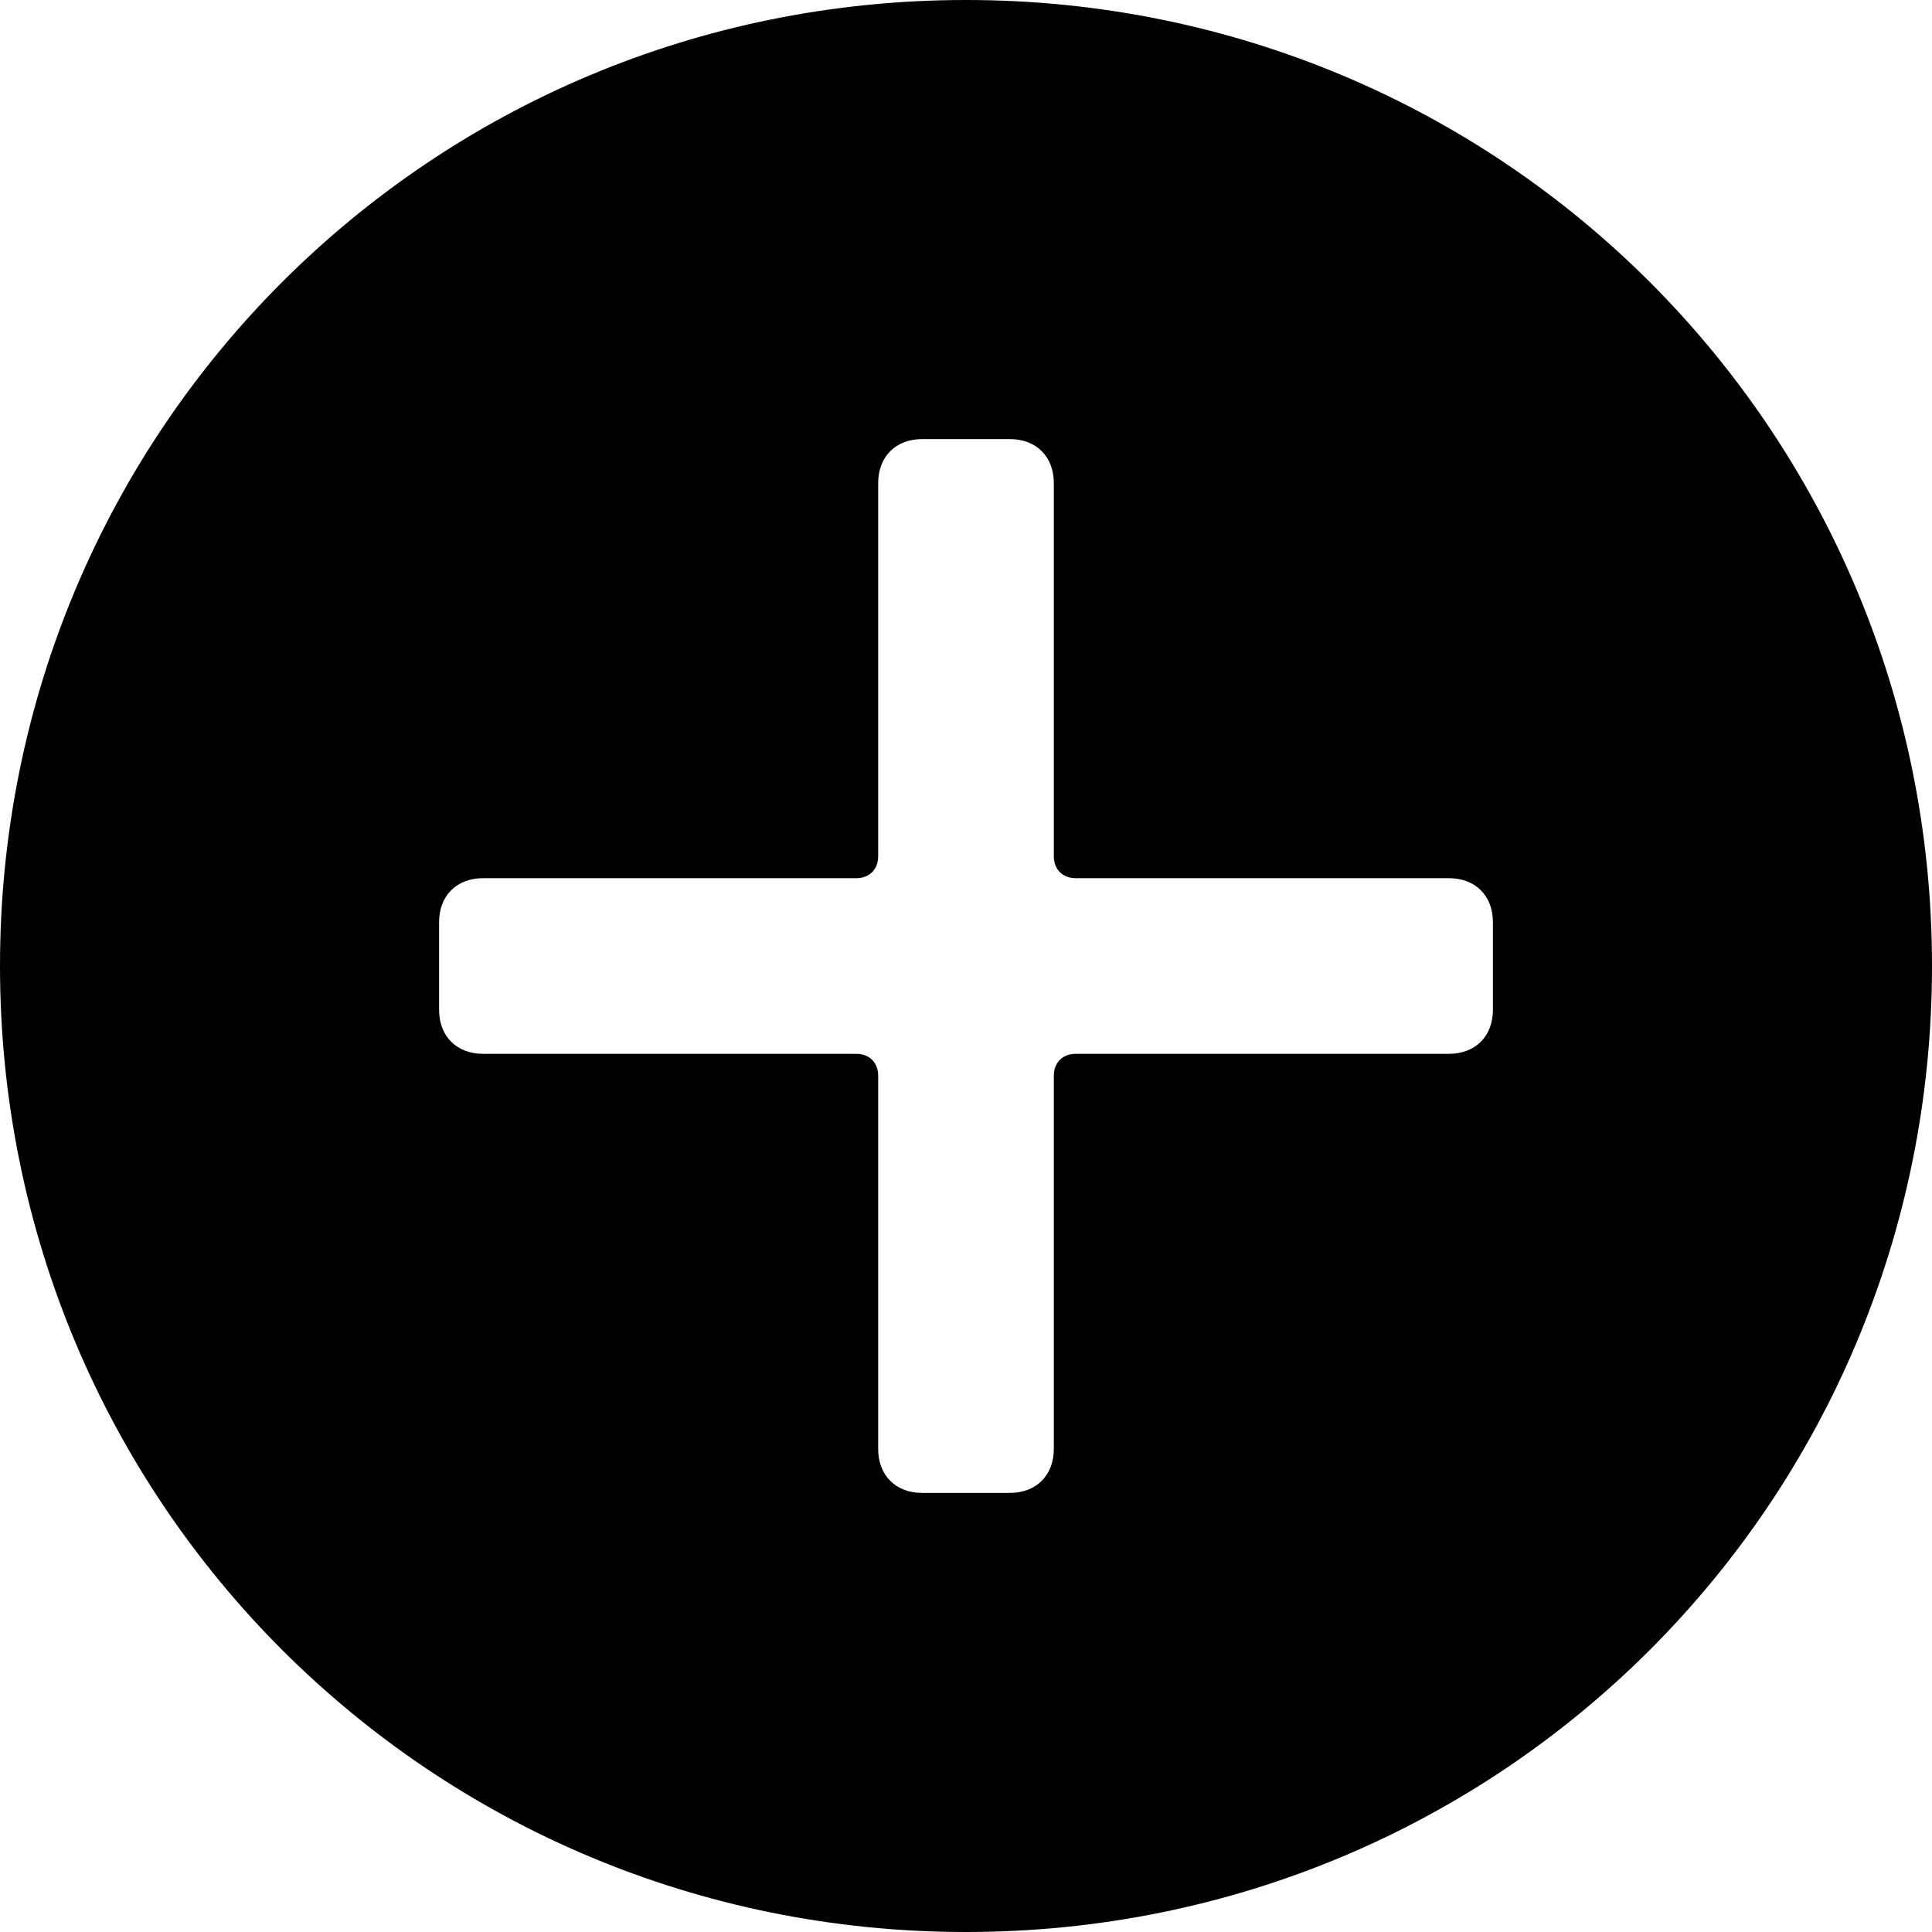
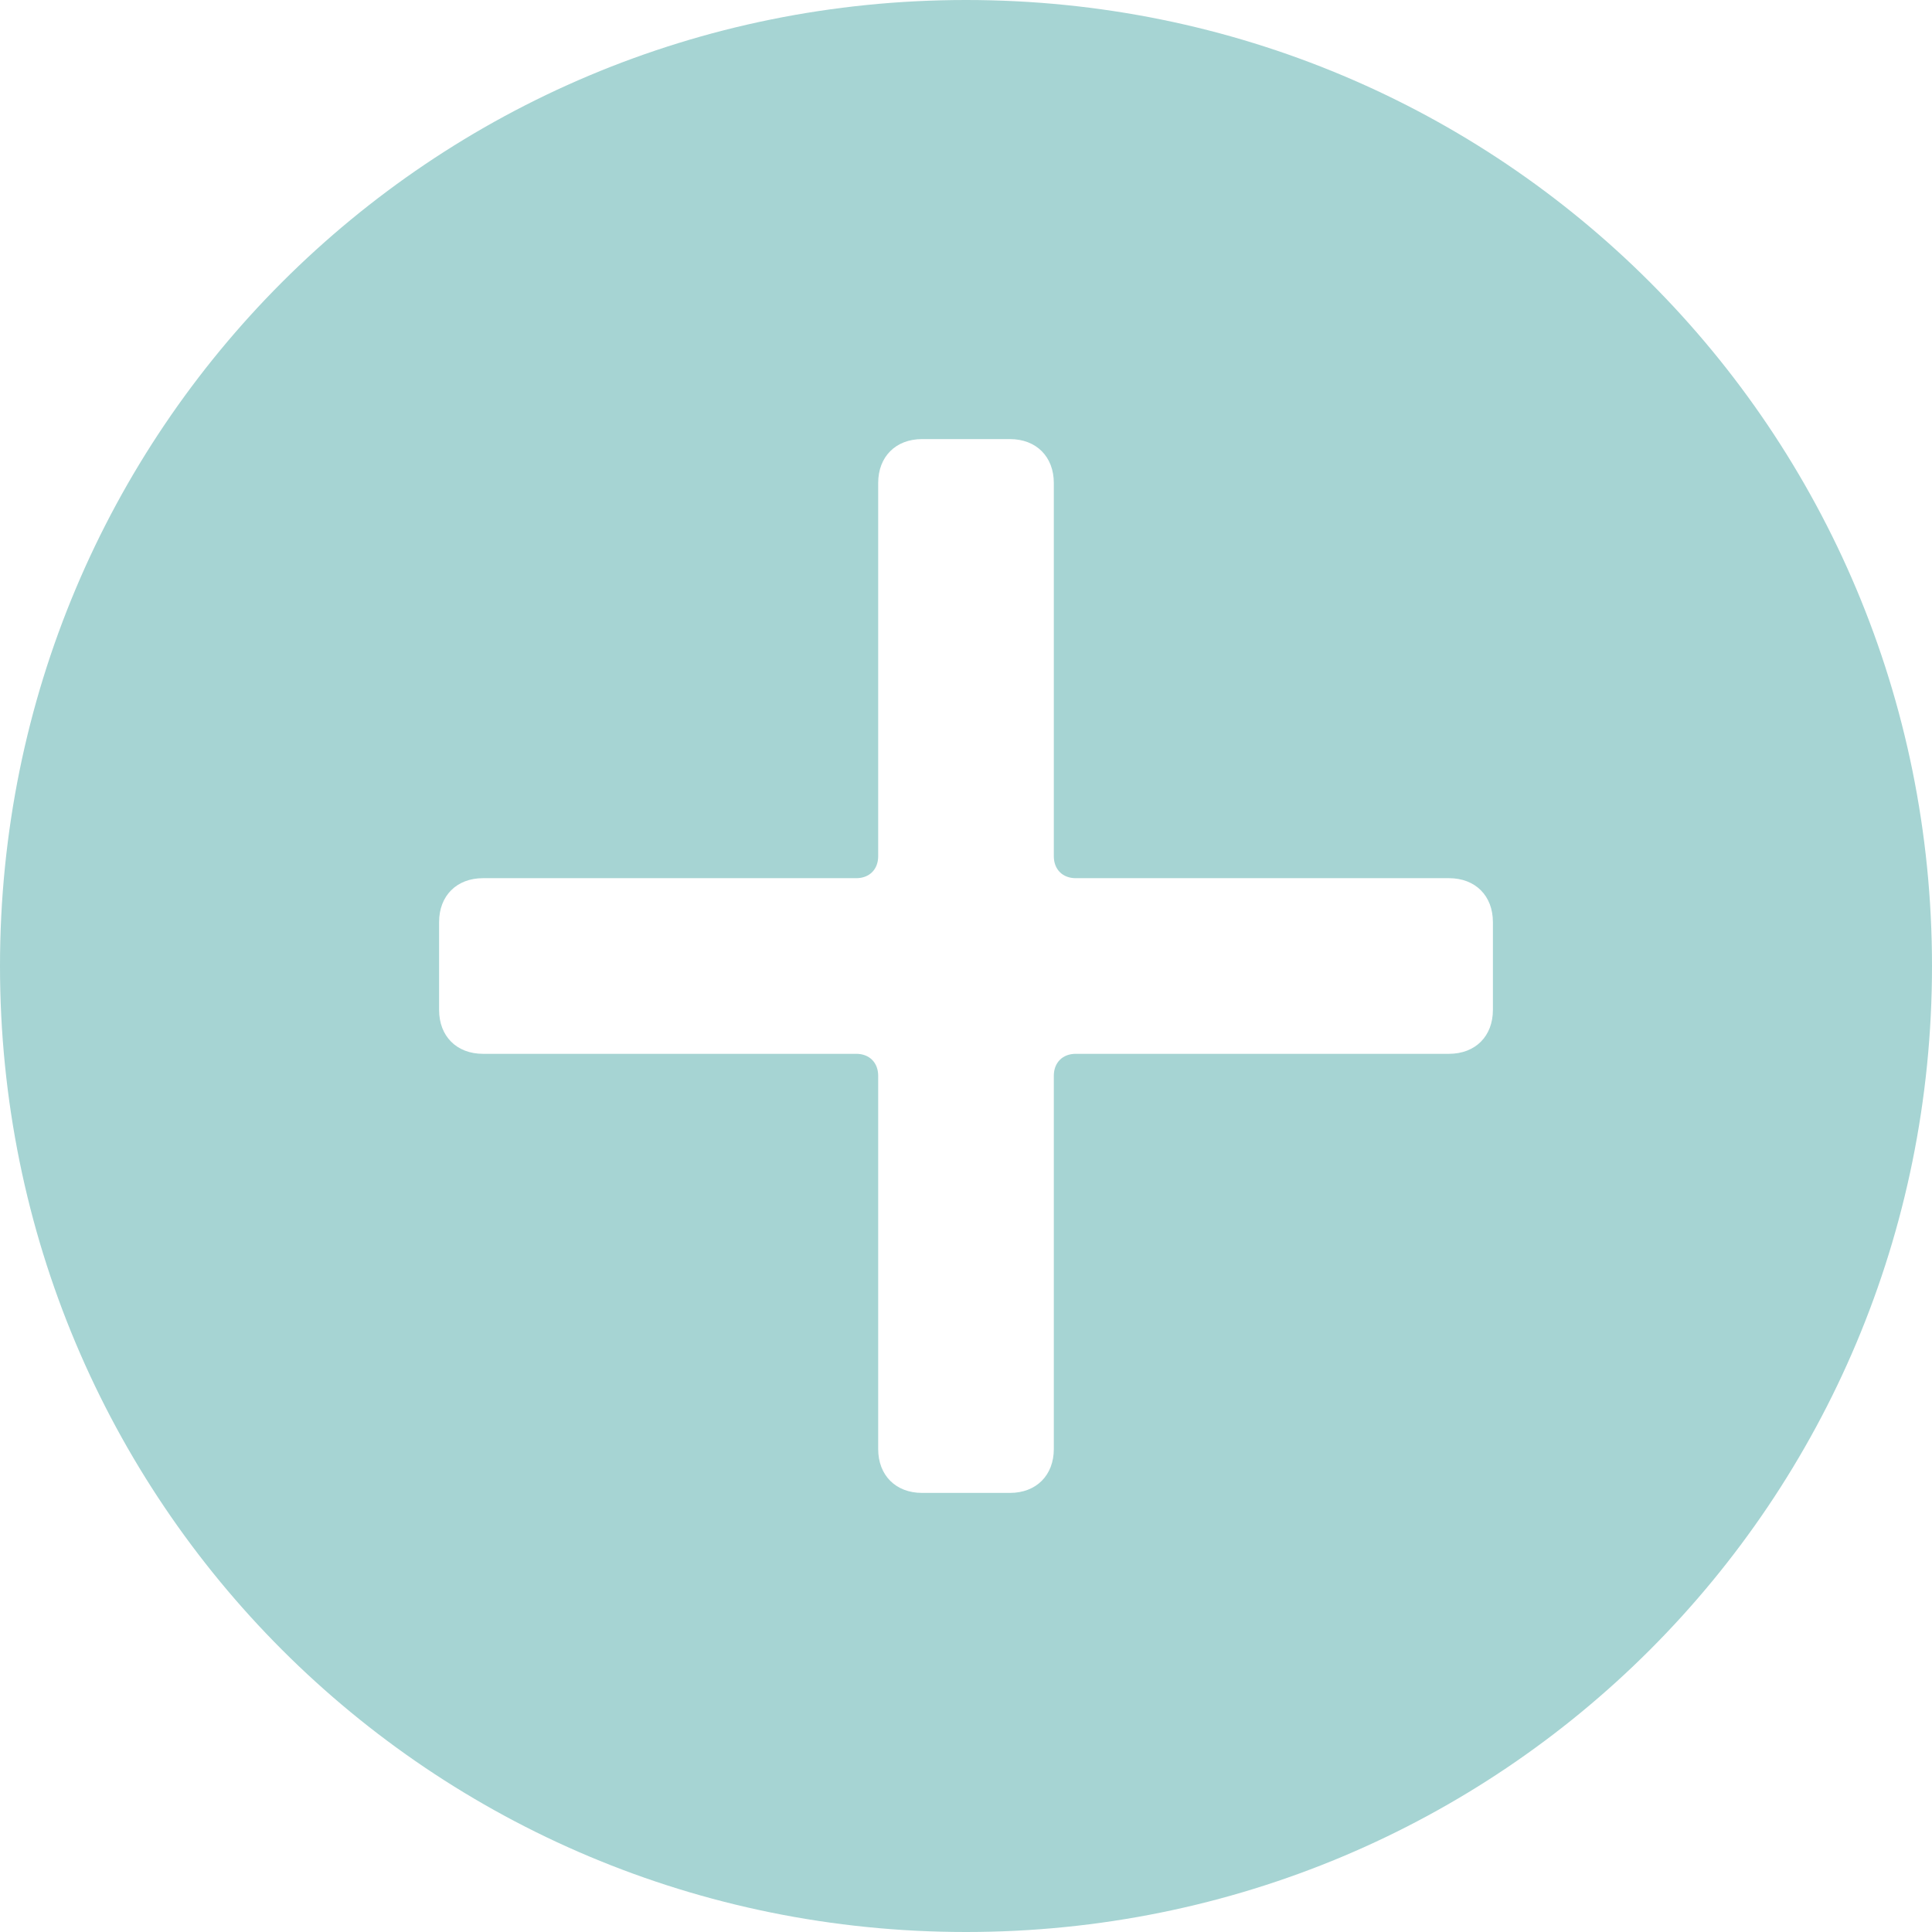
<svg xmlns="http://www.w3.org/2000/svg" version="1.1" viewBox="0 0 44 44" enable-background="new 0 0 44 44">
-   <path d="M22,0C9.8,0,0,9.8,0,22s9.8,22,22,22s22-9.8,22-22S34.2,0,22,0z M34,23c0,0.6-0.4,1-1,1h-8.5c-0.3,0-0.5,0.2-0.5,0.5V33  c0,0.6-0.4,1-1,1h-2c-0.6,0-1-0.4-1-1v-8.5c0-0.3-0.2-0.5-0.5-0.5H11c-0.6,0-1-0.4-1-1v-2c0-0.6,0.4-1,1-1h8.5  c0.3,0,0.5-0.2,0.5-0.5V11c0-0.6,0.4-1,1-1h2c0.6,0,1,0.4,1,1v8.5c0,0.3,0.2,0.5,0.5,0.5H33c0.6,0,1,0.4,1,1V23z" />
+   <path fill="#a6d4d3" d="M22,0C9.8,0,0,9.8,0,22s9.8,22,22,22s22-9.8,22-22S34.2,0,22,0z M34,23c0,0.6-0.4,1-1,1h-8.5c-0.3,0-0.5,0.2-0.5,0.5V33  c0,0.6-0.4,1-1,1h-2c-0.6,0-1-0.4-1-1v-8.5c0-0.3-0.2-0.5-0.5-0.5H11c-0.6,0-1-0.4-1-1v-2c0-0.6,0.4-1,1-1h8.5  c0.3,0,0.5-0.2,0.5-0.5V11c0-0.6,0.4-1,1-1h2c0.6,0,1,0.4,1,1v8.5c0,0.3,0.2,0.5,0.5,0.5H33c0.6,0,1,0.4,1,1V23z" />
</svg>
